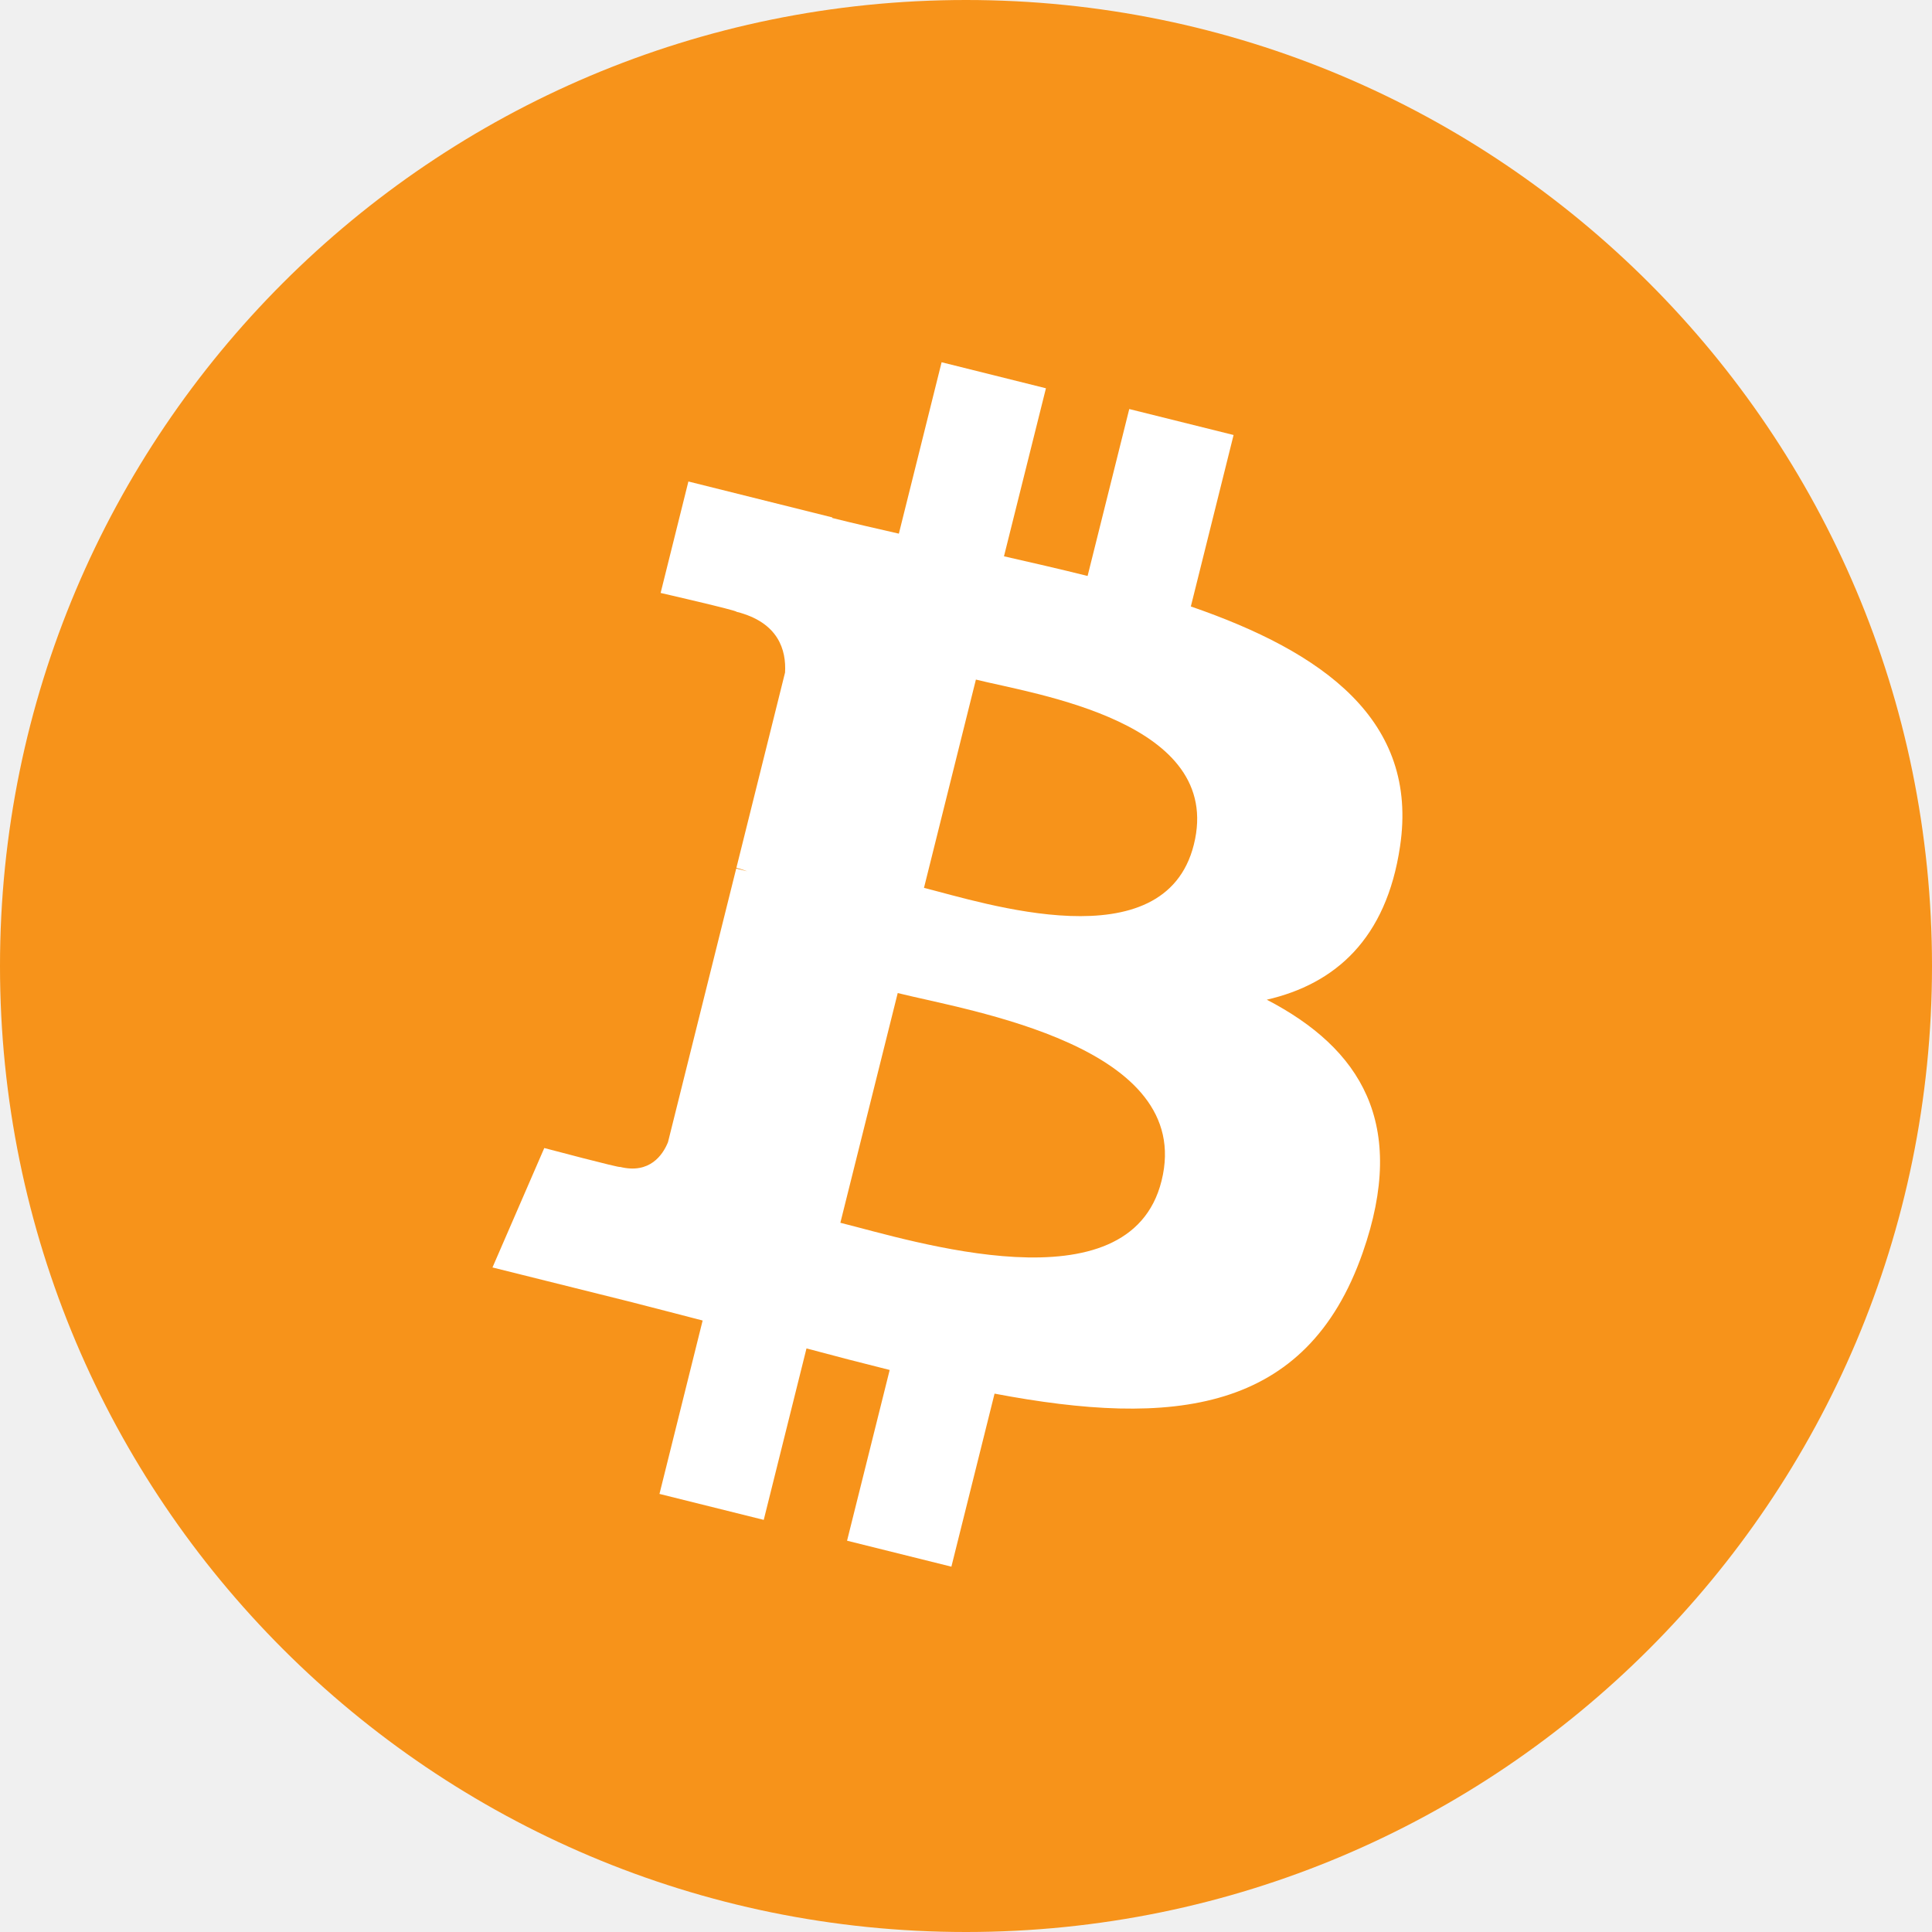
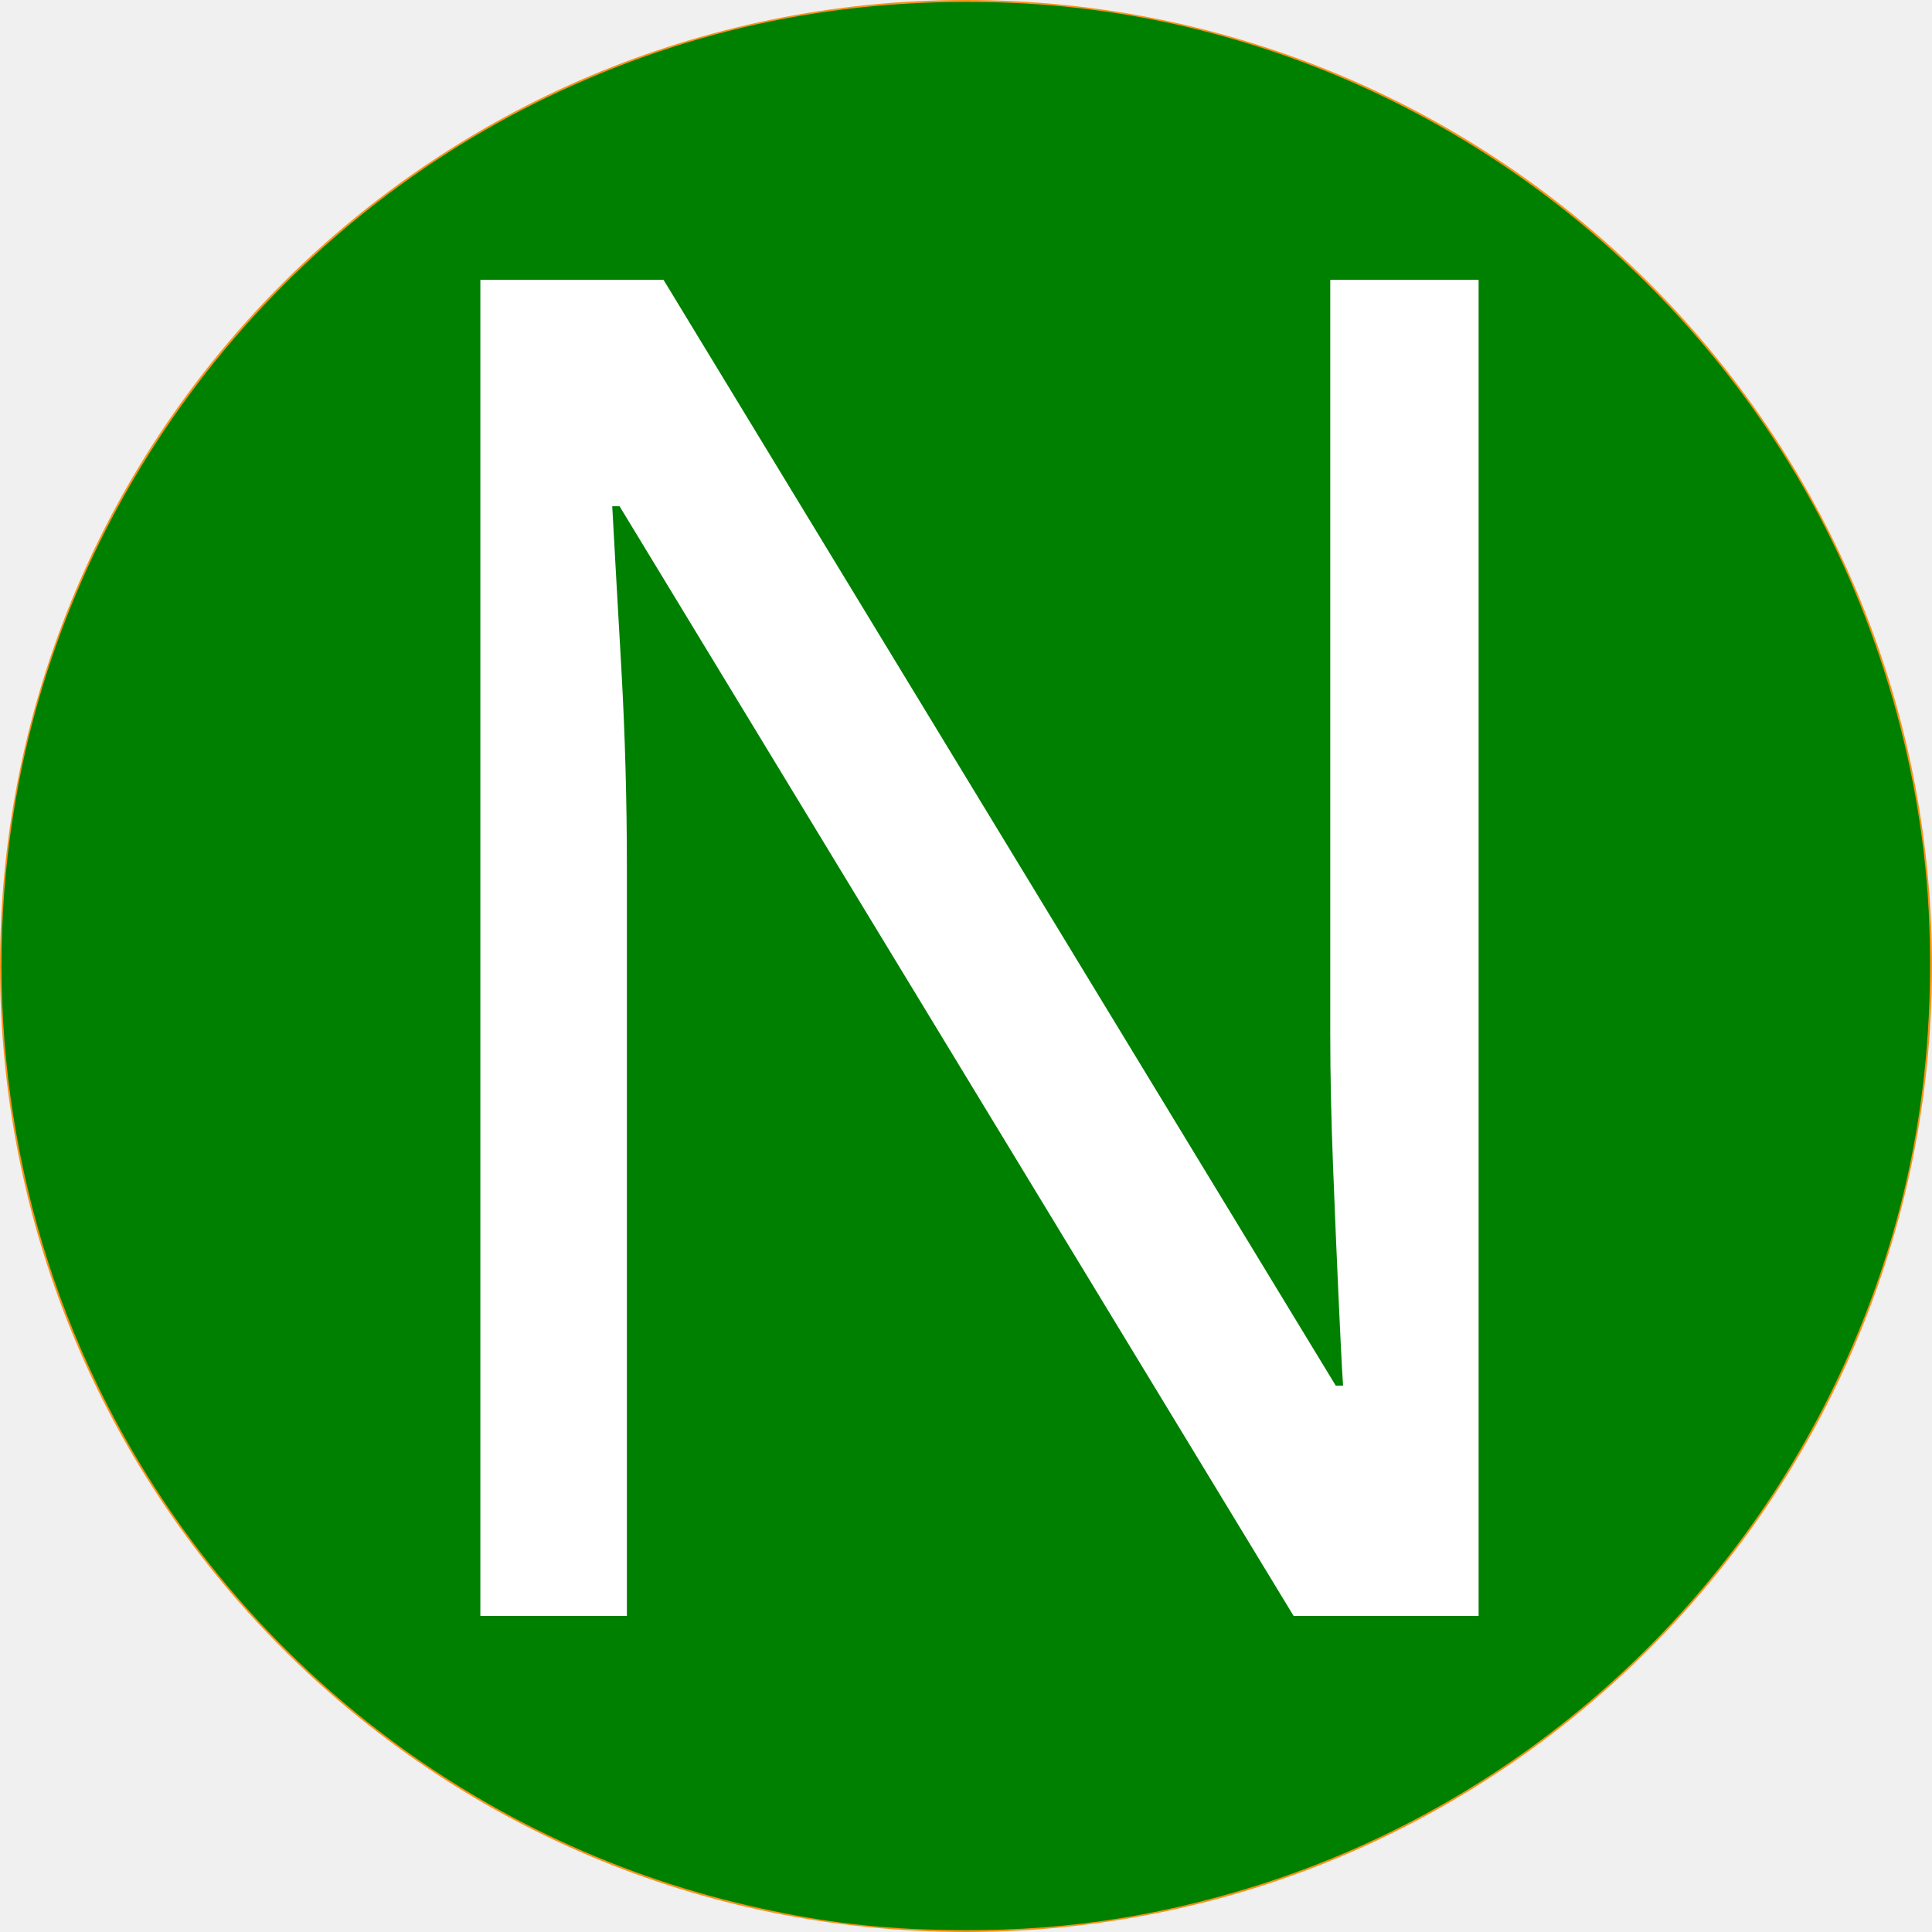
- <svg xmlns="http://www.w3.org/2000/svg" width="32" height="32">
-   <g fill="none" fill-rule="evenodd">
-     <circle cx="16" cy="16" r="16" fill="#F7931A" />
-     <path fill="#FFF" fill-rule="nonzero" d="M23.189 14.02c.314-2.096-1.283-3.223-3.465-3.975l.708-2.84-1.728-.43-.69 2.765c-.454-.114-.92-.22-1.385-.326l.695-2.783L15.596 6l-.708 2.839c-.376-.086-.746-.17-1.104-.26l.002-.009-2.384-.595-.46 1.846s1.283.294 1.256.312c.7.175.826.638.805 1.006l-.806 3.235c.048.012.11.03.18.057l-.183-.045-1.13 4.532c-.086.212-.303.531-.793.41.018.025-1.256-.313-1.256-.313l-.858 1.978 2.25.561c.418.105.828.215 1.231.318l-.715 2.872 1.727.43.708-2.84c.472.127.93.245 1.378.357l-.706 2.828 1.728.43.715-2.866c2.948.558 5.164.333 6.097-2.333.752-2.146-.037-3.385-1.588-4.192 1.13-.26 1.98-1.003 2.207-2.538zm-3.95 5.538c-.533 2.147-4.148.986-5.32.695l.95-3.805c1.172.293 4.929.872 4.37 3.11zm.535-5.569c-.487 1.953-3.495.96-4.47.717l.86-3.45c.975.243 4.118.696 3.61 2.733z" />
+ <svg xmlns="http://www.w3.org/2000/svg" width="32" height="32" version="1.1" id="svg30">
+   <defs id="defs34" />
+   <g fill="none" fill-rule="evenodd" id="g28">
+     <circle cx="16" cy="16" r="16" fill="#F7931A" id="circle24" />
+     <path style="fill:#008000;fill-opacity:1;stroke-width:0.038" d="M 15.285,31.956 C 14.228,31.916 13.281,31.78 12.179,31.51 7.557,30.376 3.661,27.209 1.597,22.908 0.155,19.904 -0.311,16.509 0.265,13.214 1.146,8.187 4.469,3.813 9.092,1.597 11.489,0.449 13.985,-0.06 16.707,0.045 c 5.432,0.21 10.457,3.283 13.188,8.068 1.239,2.171 1.97,4.724 2.06,7.2 0.1,2.727 -0.408,5.211 -1.553,7.595 -1.964,4.093 -5.591,7.168 -9.942,8.431 -1.707,0.496 -3.316,0.687 -5.176,0.617 z" id="path46" />
+     <text xml:space="preserve" style="font-style:normal;font-weight:normal;font-size:30.086px;line-height:1.25;font-family:sans-serif;fill:#ffffff;fill-opacity:1;stroke:none;stroke-width:0.752" x="5.274" y="25.986" id="text50" transform="scale(0.9708293,1.030047)">
+       <tspan id="tspan48" x="5.274" y="25.986" style="fill:#ffffff;stroke-width:0.752">N</tspan>
+     </text>
  </g>
</svg>
